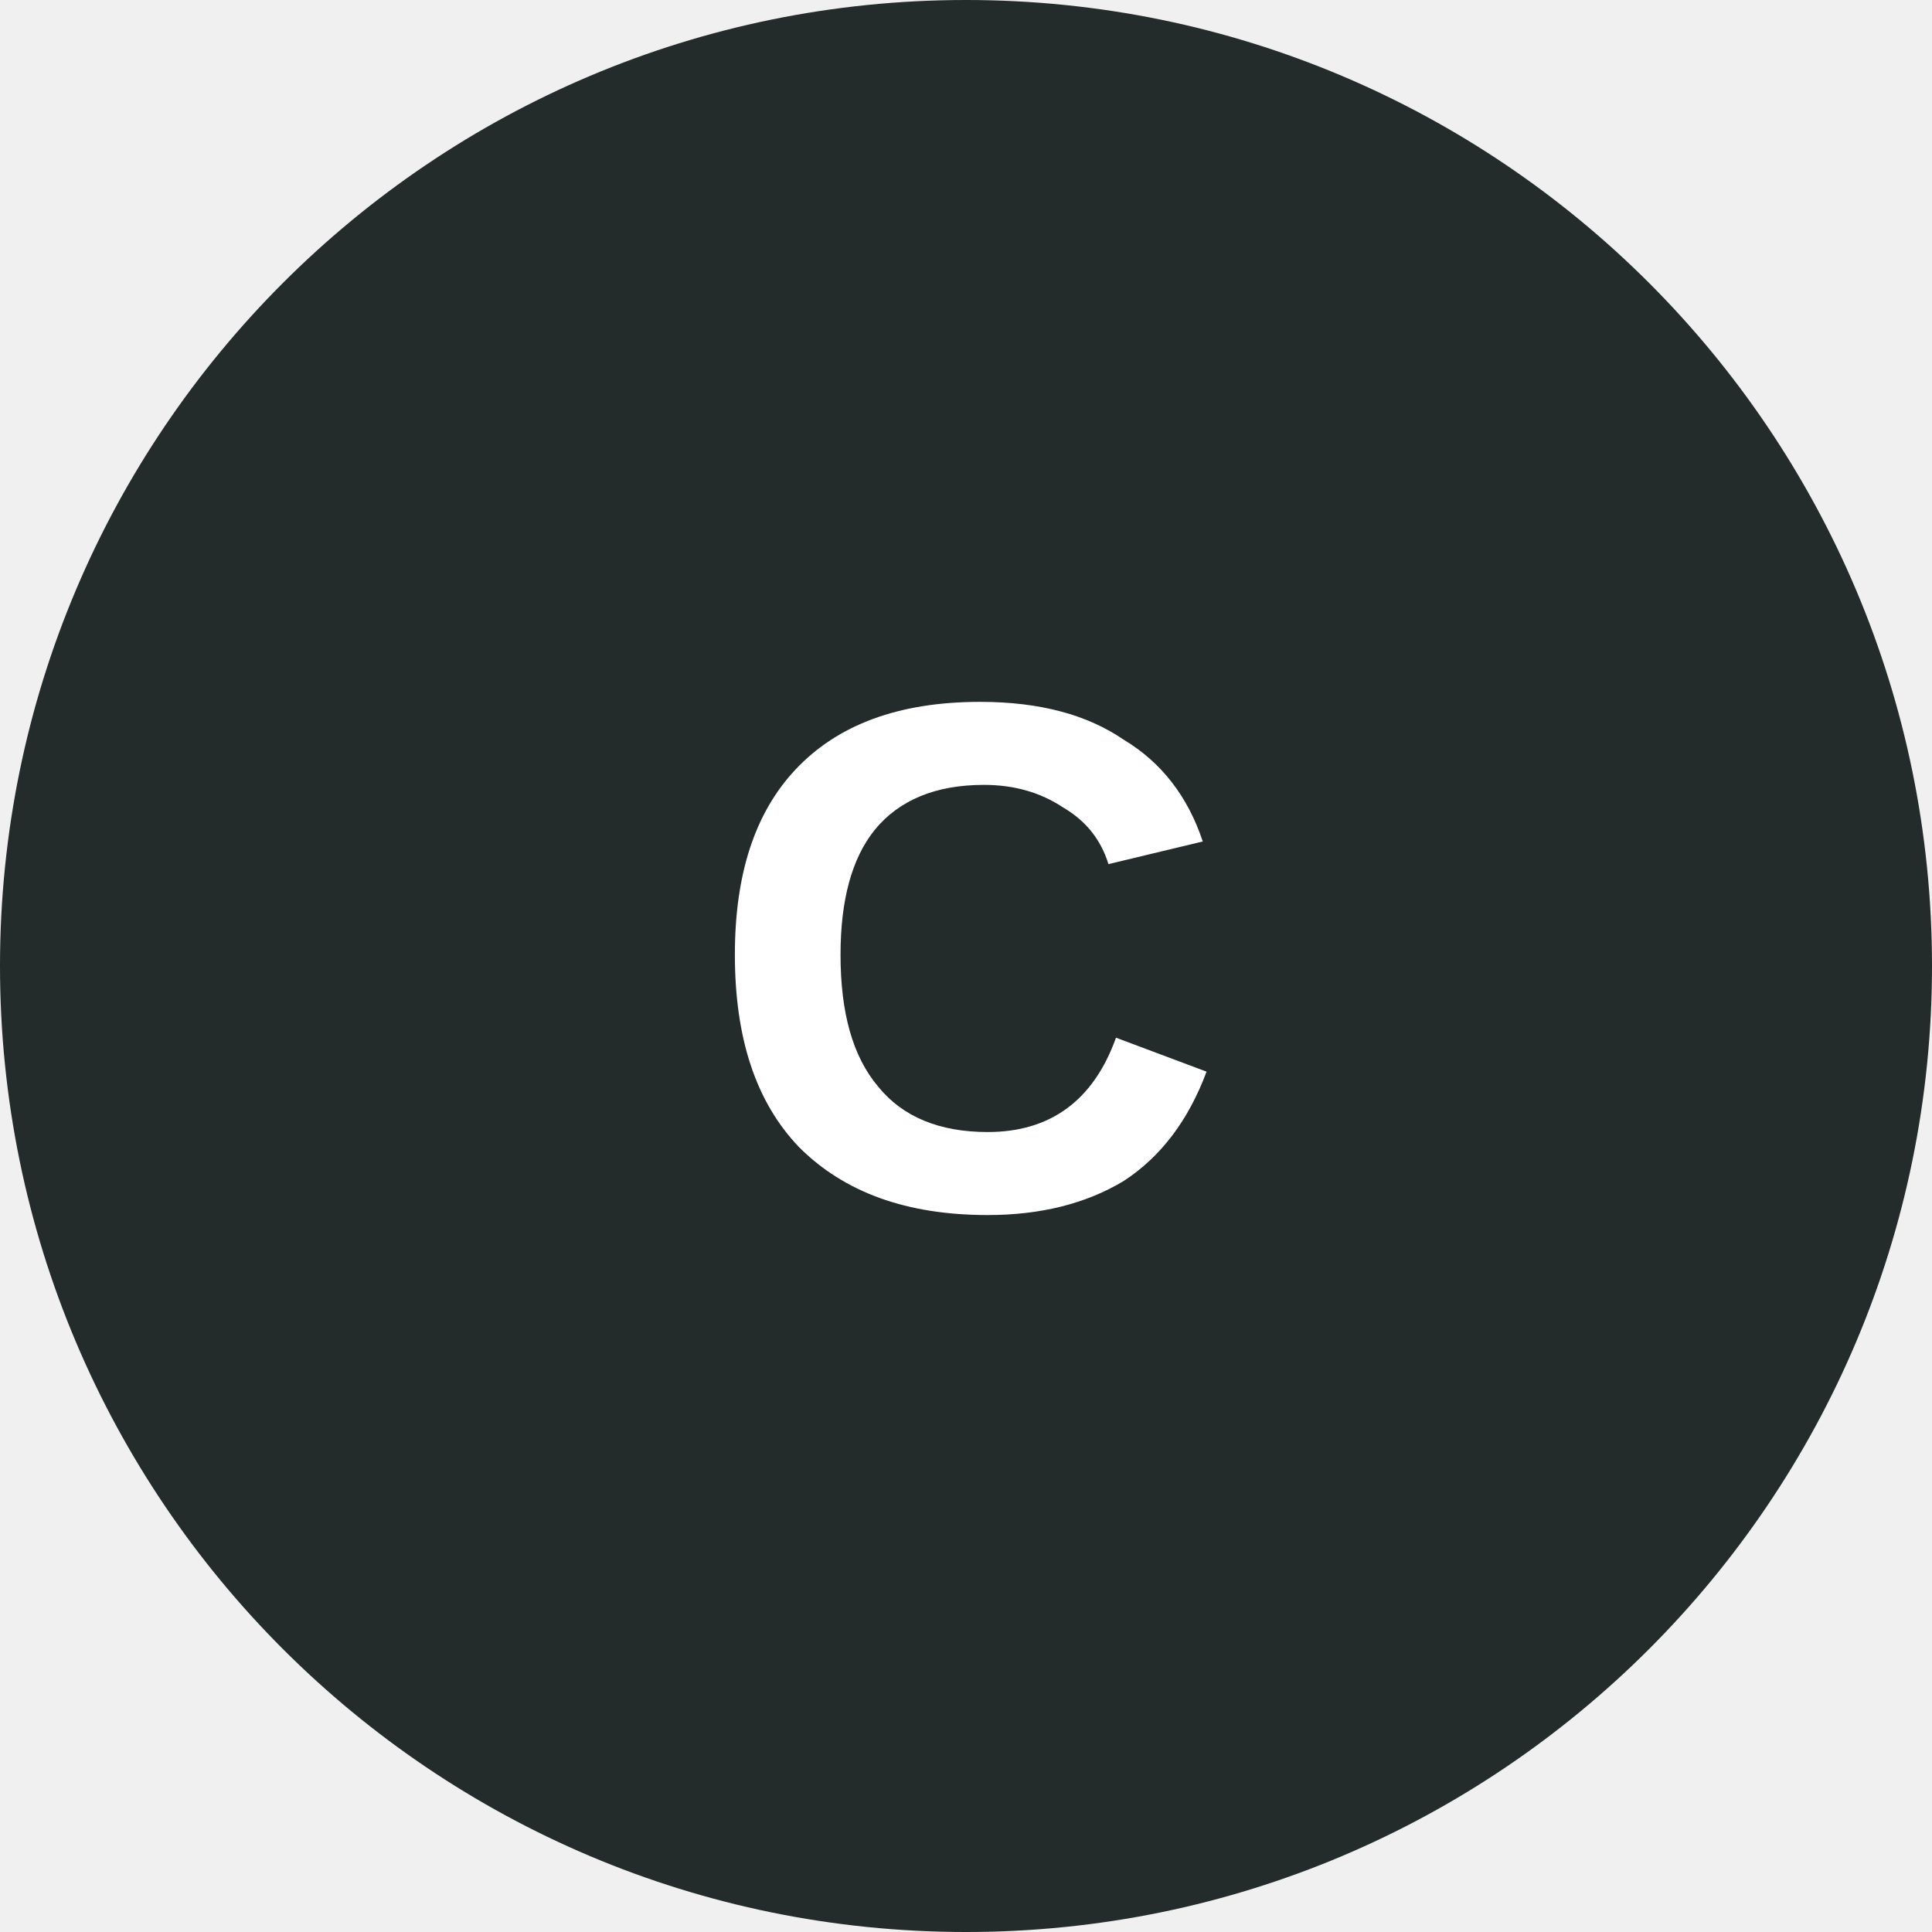
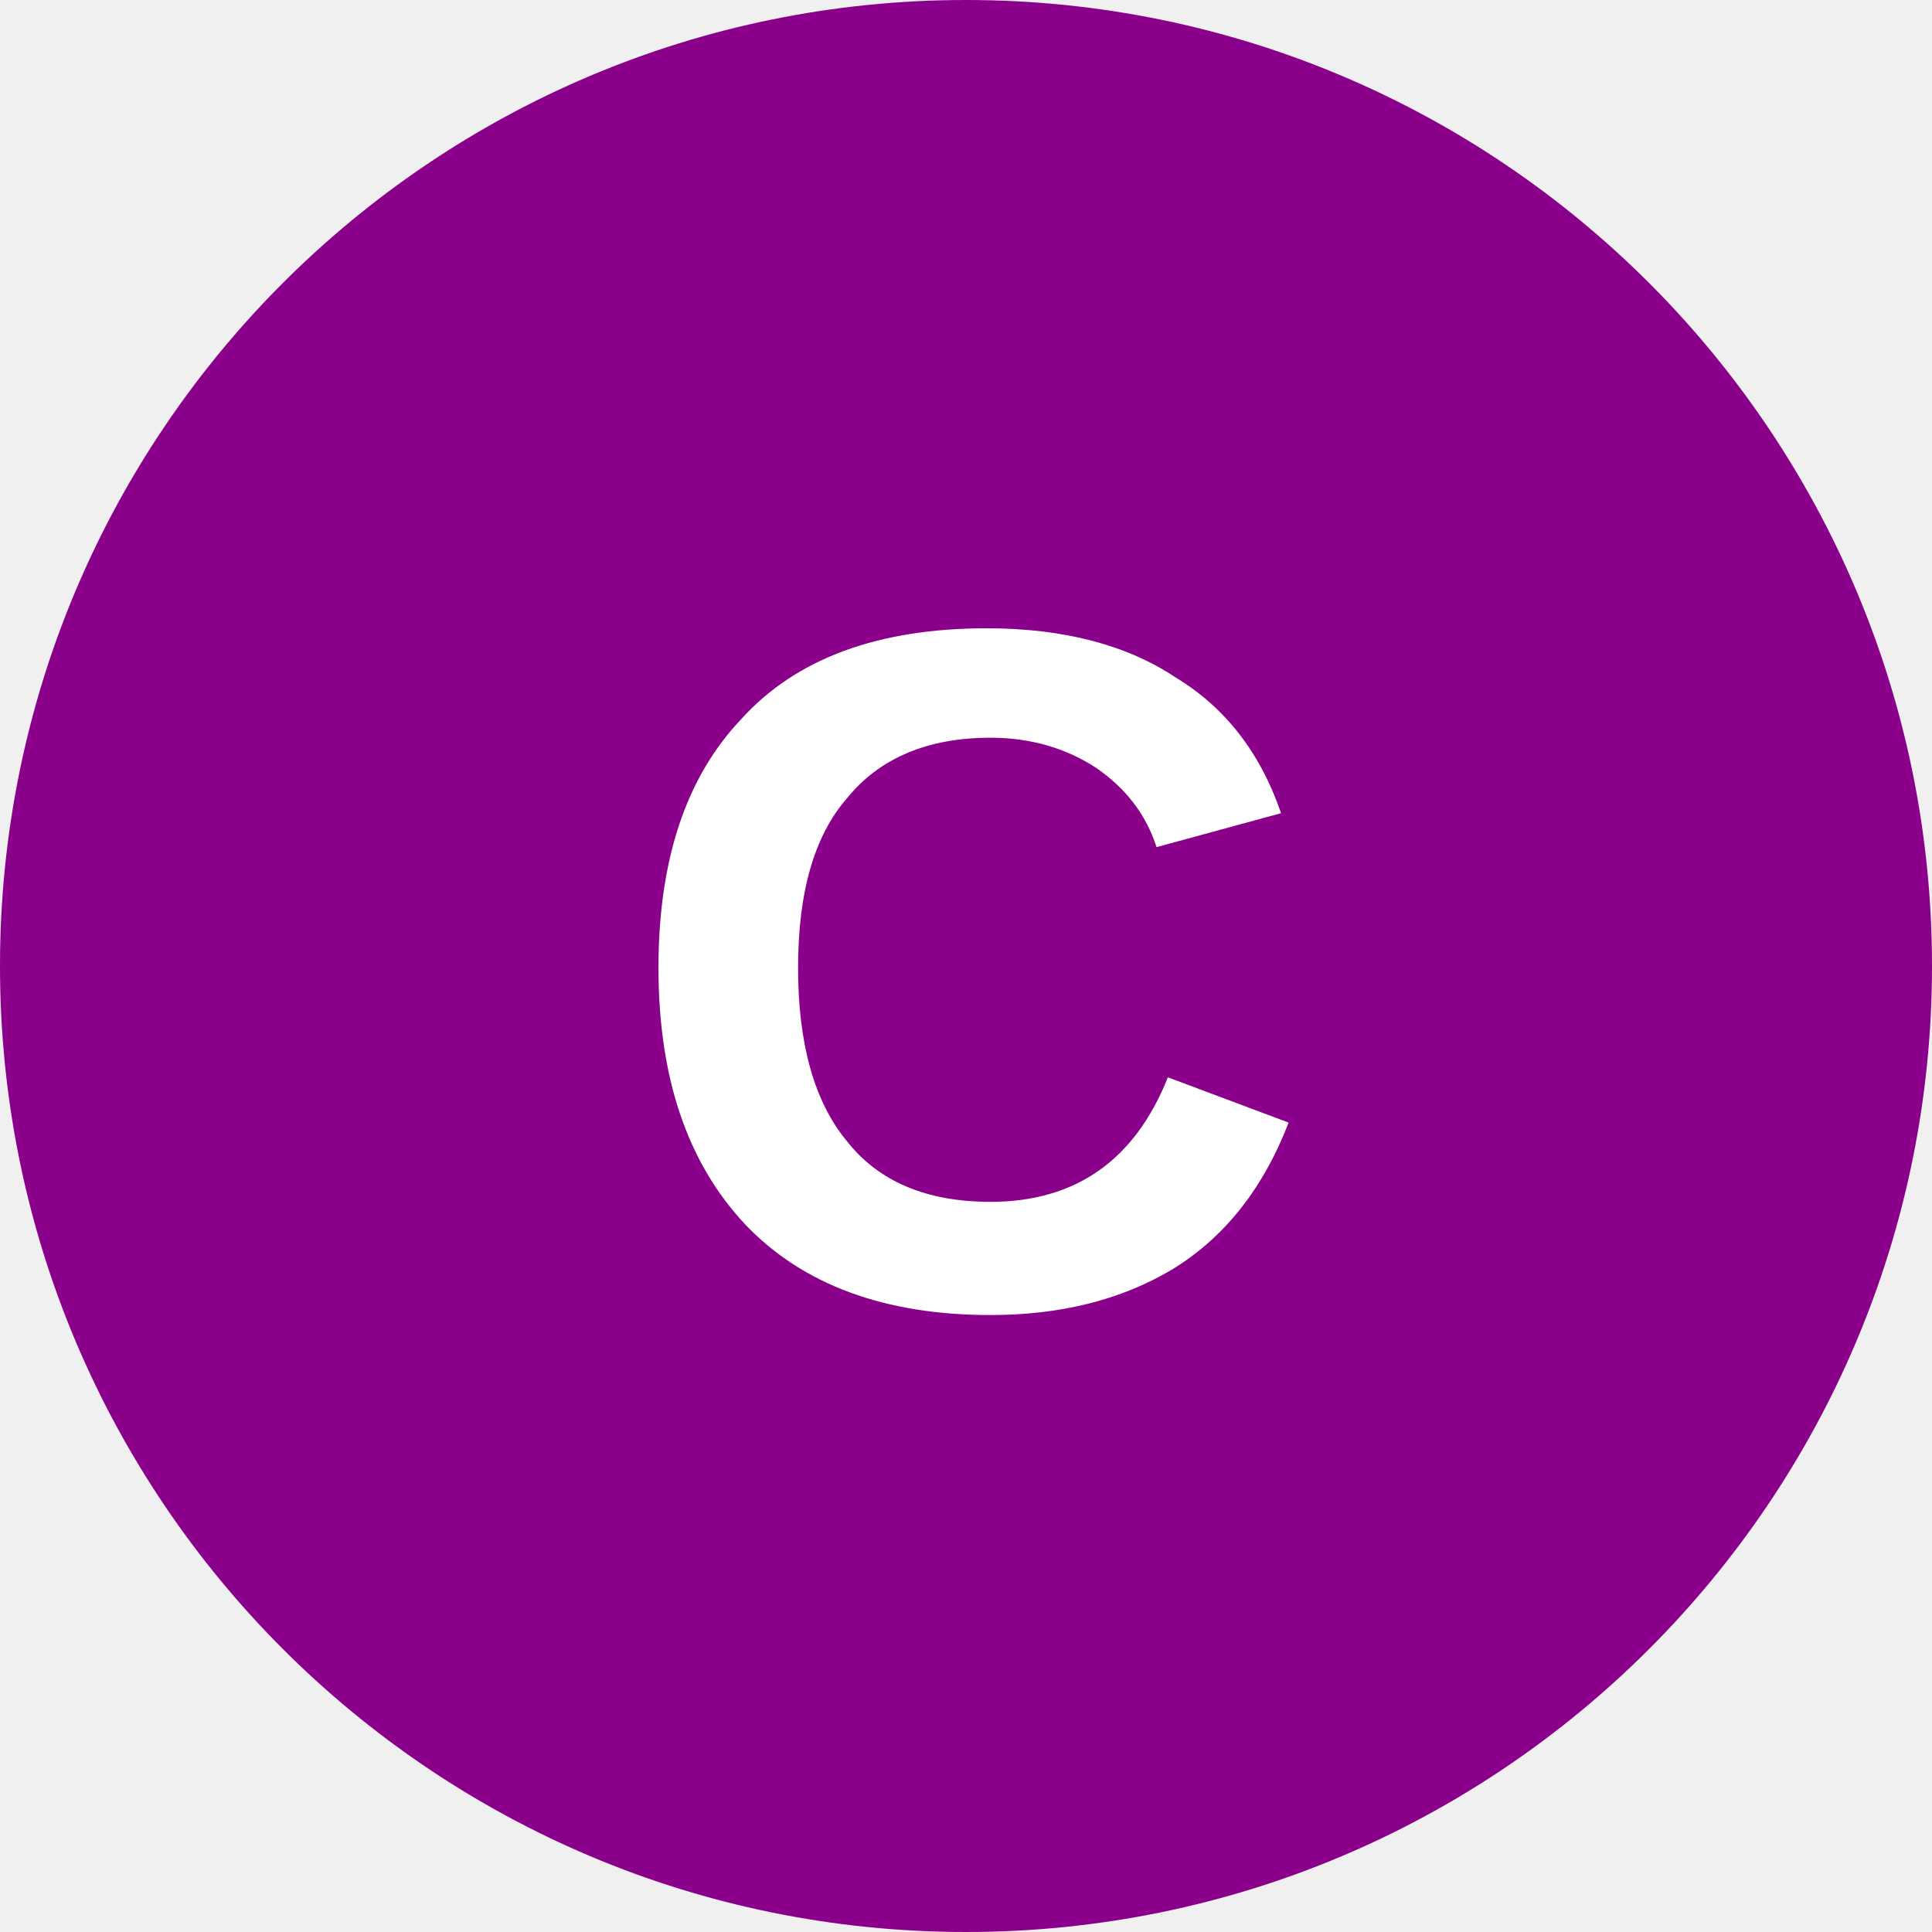
<svg xmlns="http://www.w3.org/2000/svg" viewBox="0 0 8 8">
-   <circle cx="4" cy="4" r="4" fill="#232b2b" />
-   <text x="4" y="5" text-anchor="middle" font-weight="700" font-size="3" font-family="Arial" fill="#ffffff">C</text>
+   <circle cx="4" cy="4" r="4" fill="darkMagenta" />
+   <text x="4" y="5.4" text-anchor="middle" font-weight="700" font-size="4" font-family="Arial" fill="#fff">C</text>
</svg>
